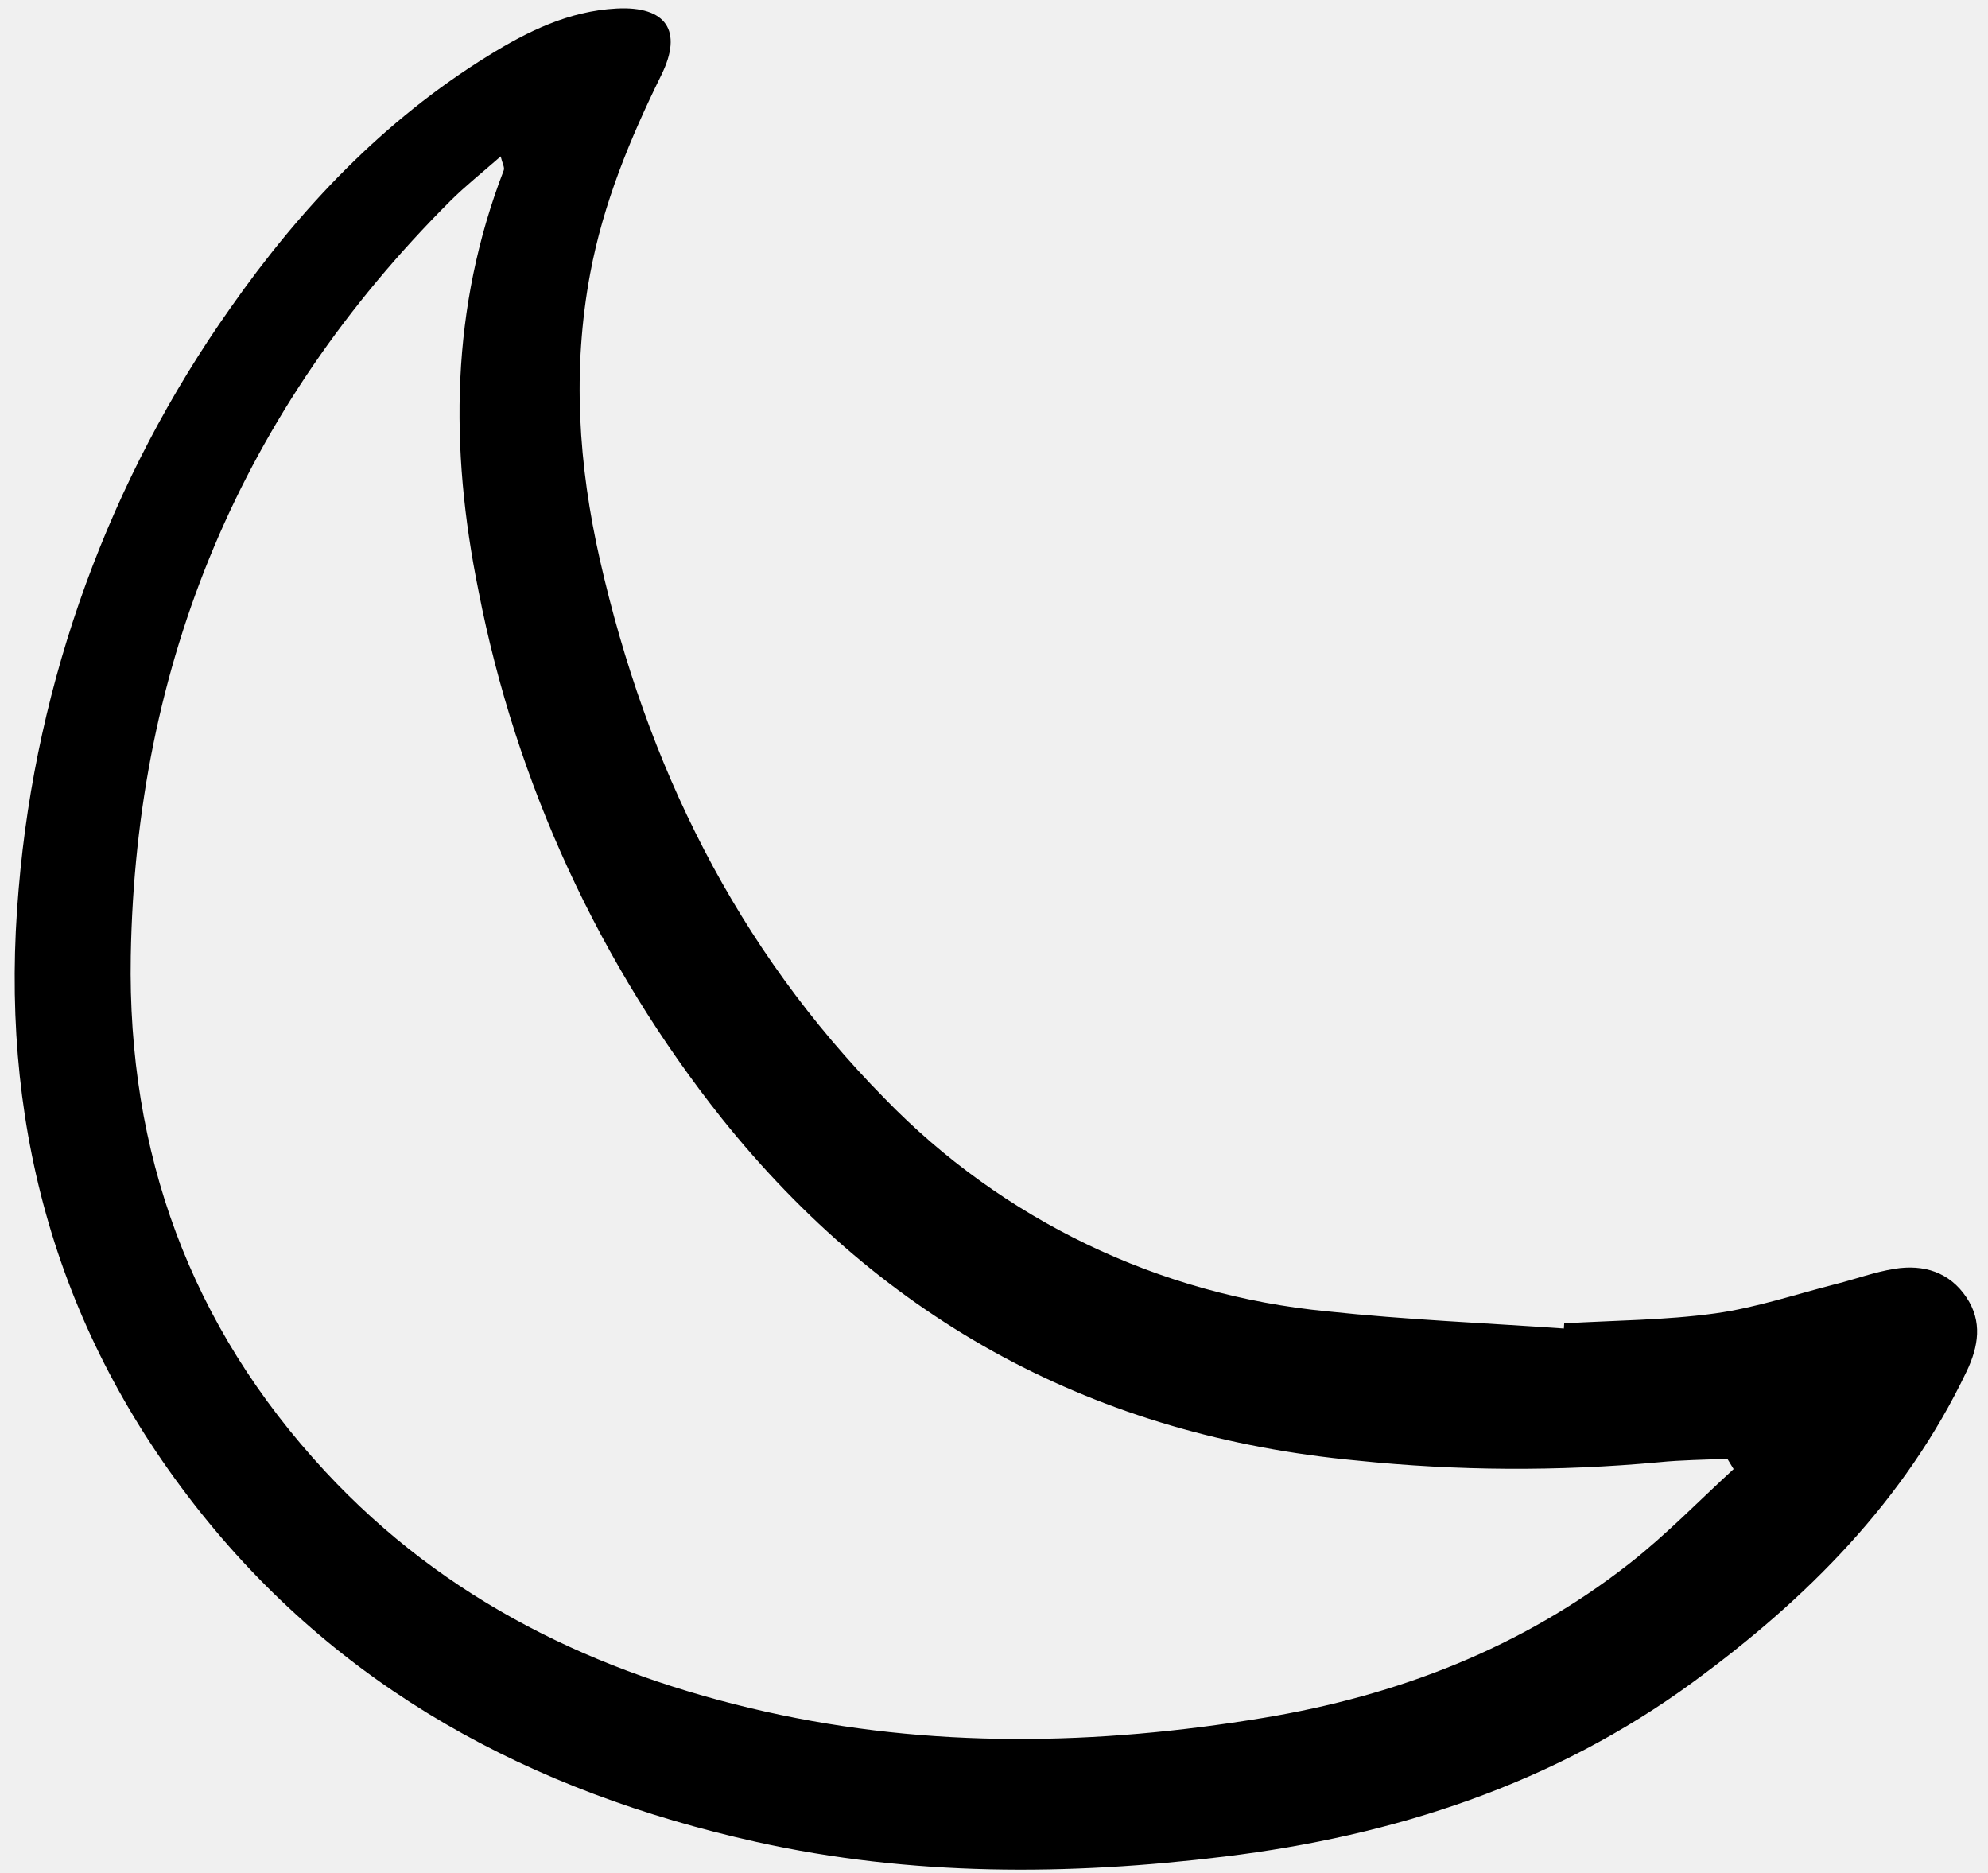
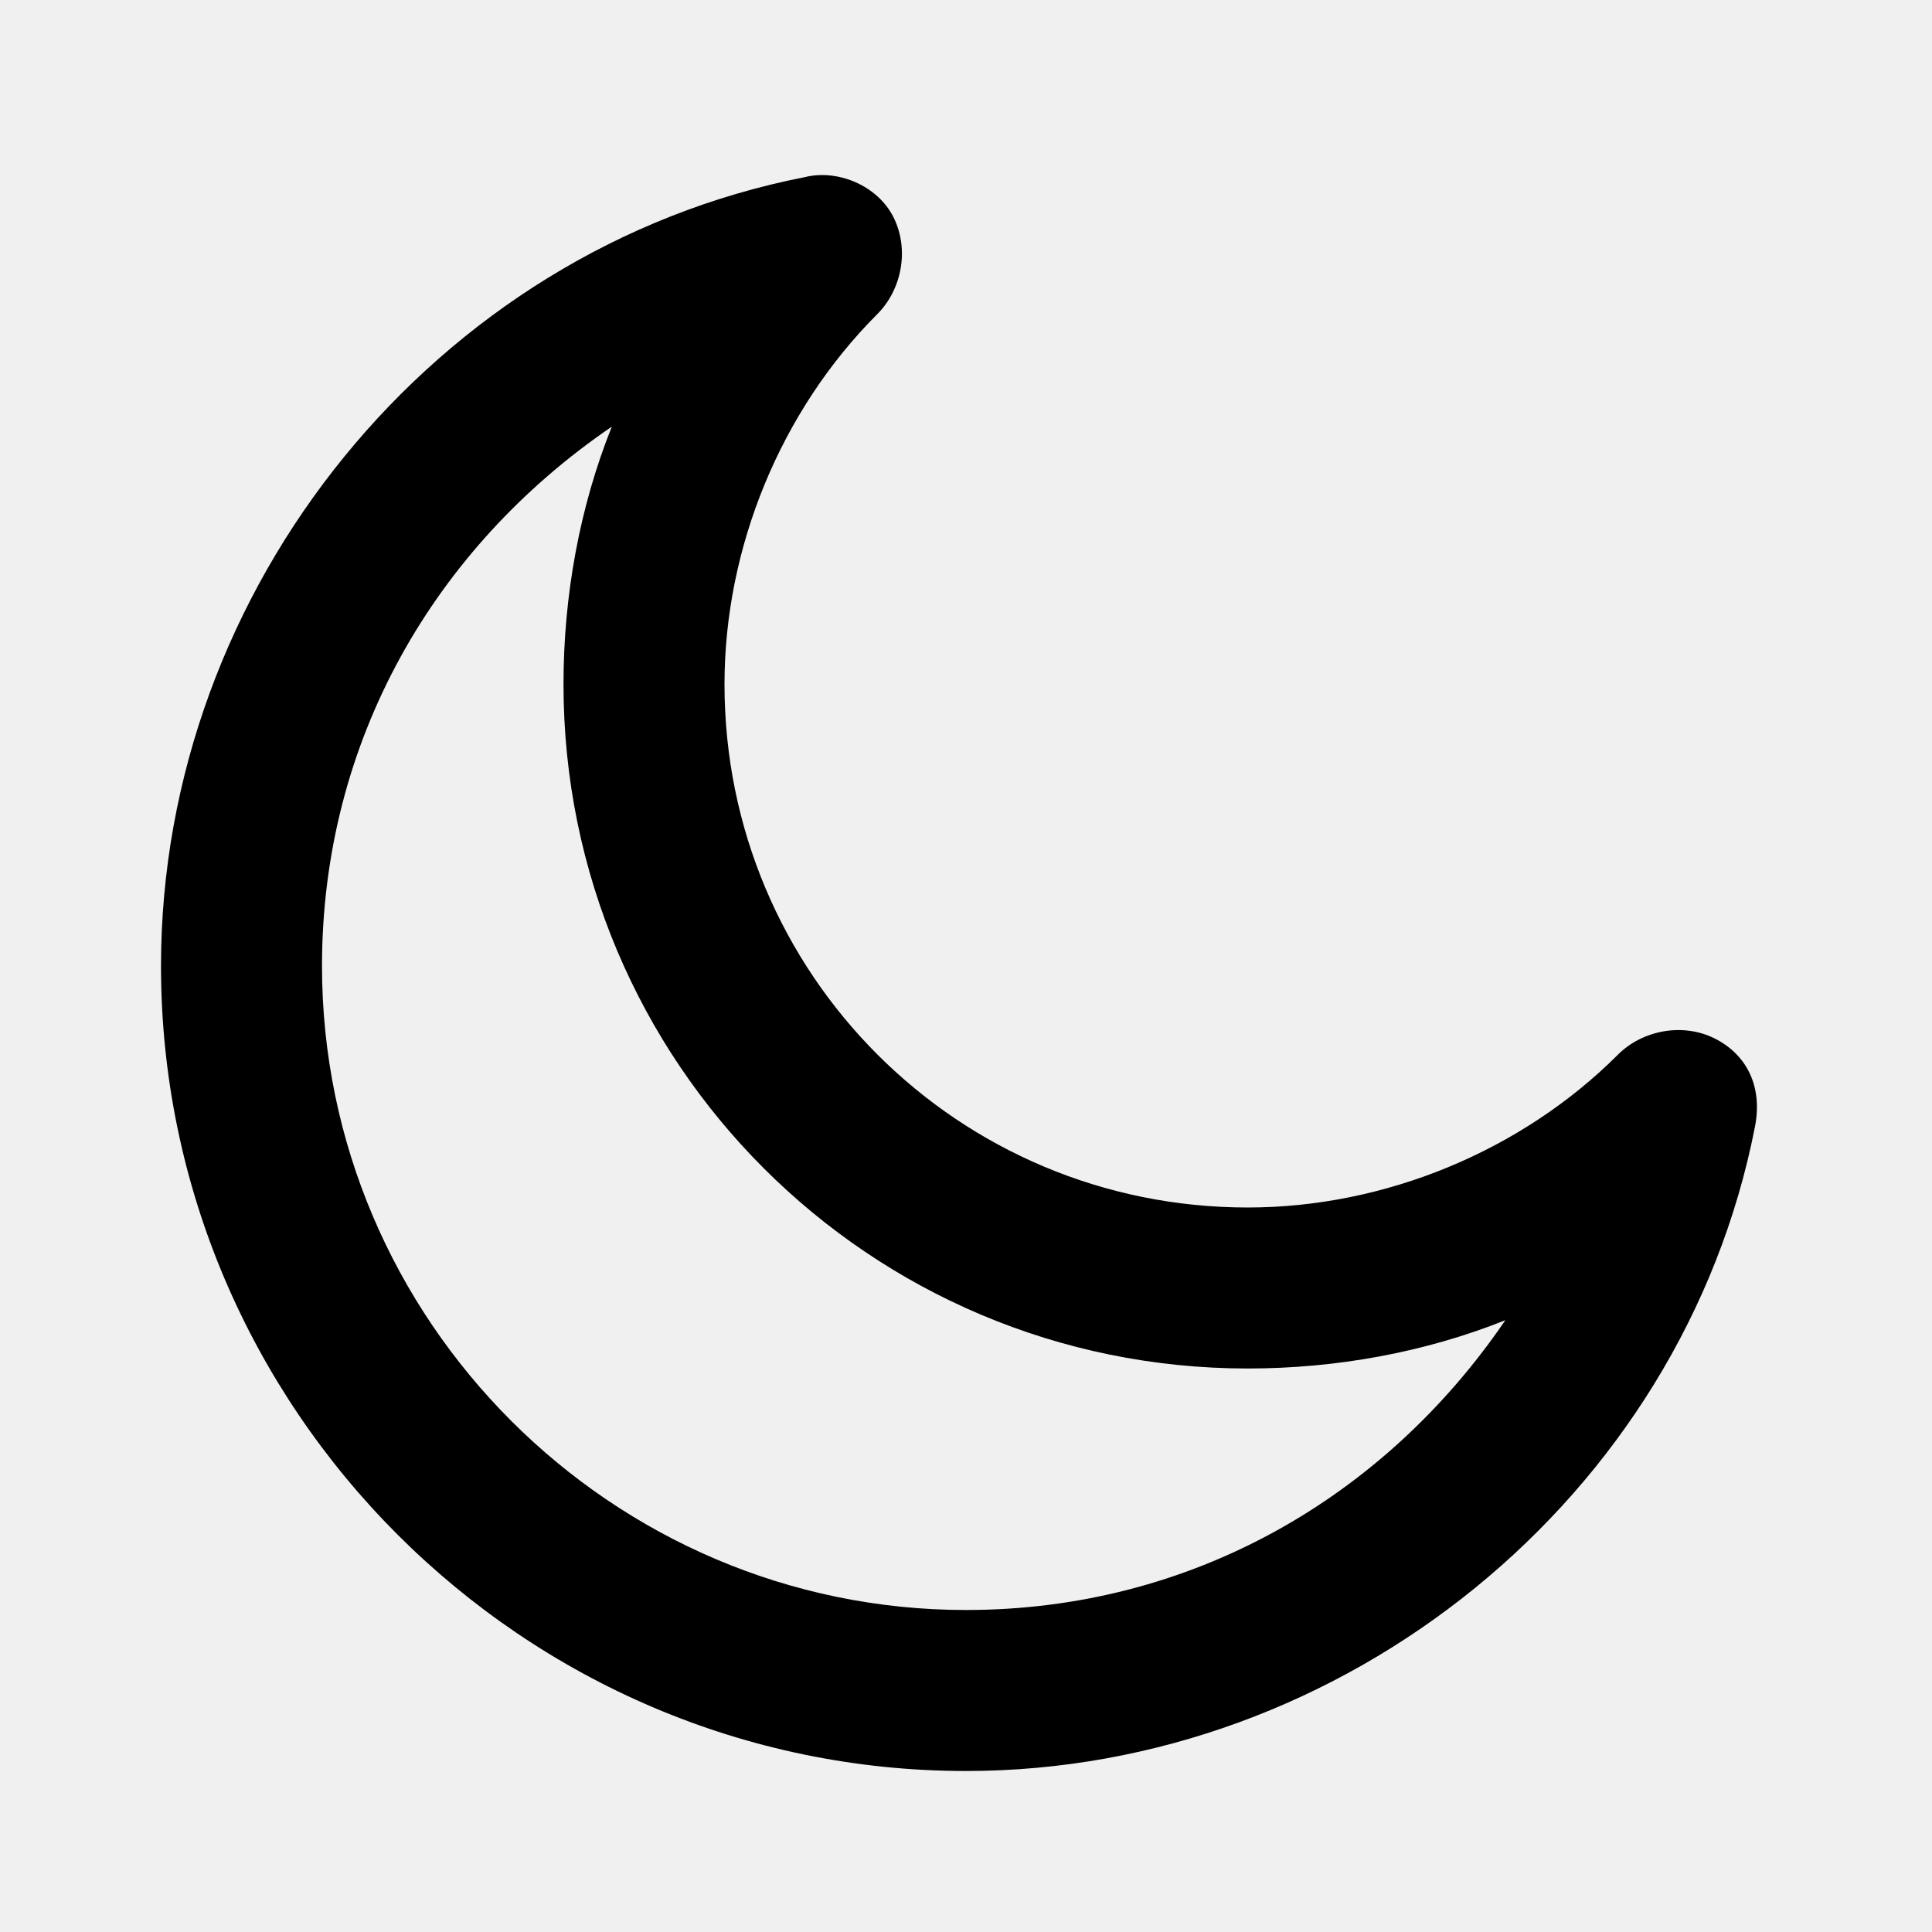
- <svg xmlns="http://www.w3.org/2000/svg" fill="none" height="146" viewBox="0 0 155 146" width="155">
-   <g clip-path="url(#clip0)">
-     <path d="M121.957 103.163C125.881 102.928 129.837 102.923 133.72 102.388C136.915 101.948 140.025 100.889 143.171 100.09C144.691 99.704 146.182 99.155 147.722 98.908C149.978 98.547 152.001 99.16 153.325 101.147C154.572 103.018 154.264 104.954 153.333 106.905C148.513 117.012 140.849 124.655 131.986 131.141C121.135 139.082 108.699 143.113 95.481 144.727C83.273 146.22 71.044 146.272 58.953 143.581C41.441 139.684 26.348 131.645 15.144 117.275C4.135 103.155 -0.099 87.019 1.456 69.298C2.827 52.995 8.529 37.355 17.974 23.996C23.422 16.215 29.905 9.387 38.073 4.34C41.149 2.437 44.353 0.862 48.074 0.665C51.929 0.464 53.271 2.383 51.563 5.85C49.128 10.796 47.039 15.85 46.019 21.306C44.611 28.826 45.094 36.254 46.782 43.677C50.418 59.666 57.388 73.88 68.981 85.637C78.143 95.088 90.371 100.969 103.474 102.226C109.604 102.883 115.778 103.131 121.932 103.566C121.939 103.437 121.948 103.299 121.957 103.163ZM135.166 114.522L134.675 113.716C132.895 113.803 131.106 113.809 129.336 113.989C121.505 114.712 113.623 114.668 105.801 113.858C85.496 111.959 68.987 103.067 56.272 87.182C46.739 75.19 40.233 61.079 37.304 46.042C35.046 34.906 35.138 23.989 39.277 13.274C39.361 13.058 39.167 12.736 39.037 12.19C37.608 13.449 36.288 14.491 35.106 15.669C18.843 31.915 10.593 51.616 10.196 74.523C9.93 89.845 14.822 103.357 25.358 114.71C34.718 124.796 46.481 130.463 59.665 133.425C72.548 136.32 85.547 136.06 98.498 133.917C108.934 132.191 118.632 128.475 127.031 121.894C129.905 119.647 132.464 116.992 135.166 114.522Z" fill="black" />
+ <svg xmlns="http://www.w3.org/2000/svg" style="enable-background:new 0 0 24 24;" version="1.1" viewBox="0 0 24 24" xml:space="preserve">
+   <style type="text/css">
+ 	.st0{opacity:0.2;fill:none;stroke:#000000;stroke-width:5.000000e-02;stroke-miterlimit:10;}
+ 	.st1{fill:none;stroke:#000000;stroke-width:2;stroke-linecap:round;stroke-linejoin:round;stroke-miterlimit:10;}
+ </style>
+   <g id="Layer_1" />
+   <g id="Layer_2">
+     <g>
+       <path d="M12,22C6.5,22,2,17.5,2,12c0-4.7,3.4-8.9,8-9.8c0.4-0.1,0.9,0.1,1.1,0.5c0.2,0.4,0.1,0.9-0.2,1.2C9.7,5.1,9,6.8,9,8.5    c0,3.6,2.9,6.5,6.5,6.5c1.7,0,3.4-0.7,4.6-1.9c0.3-0.3,0.8-0.4,1.2-0.2c0.4,0.2,0.6,0.6,0.5,1.1C20.9,18.6,16.7,22,12,22z     M7.6,5.3C5.4,6.8,4,9.2,4,12c0,4.4,3.6,8,8,8c2.8,0,5.2-1.4,6.7-3.6c-1,0.4-2.1,0.6-3.2,0.6C10.8,17,7,13.2,7,8.5    C7,7.4,7.2,6.3,7.6,5.3z" />
+     </g>
  </g>
-   <defs>
-     <clipPath id="clip0">
-       <rect fill="white" height="145.707" transform="translate(0.579834 0.0625)" width="153.583" />
-     </clipPath>
-   </defs>
</svg>
